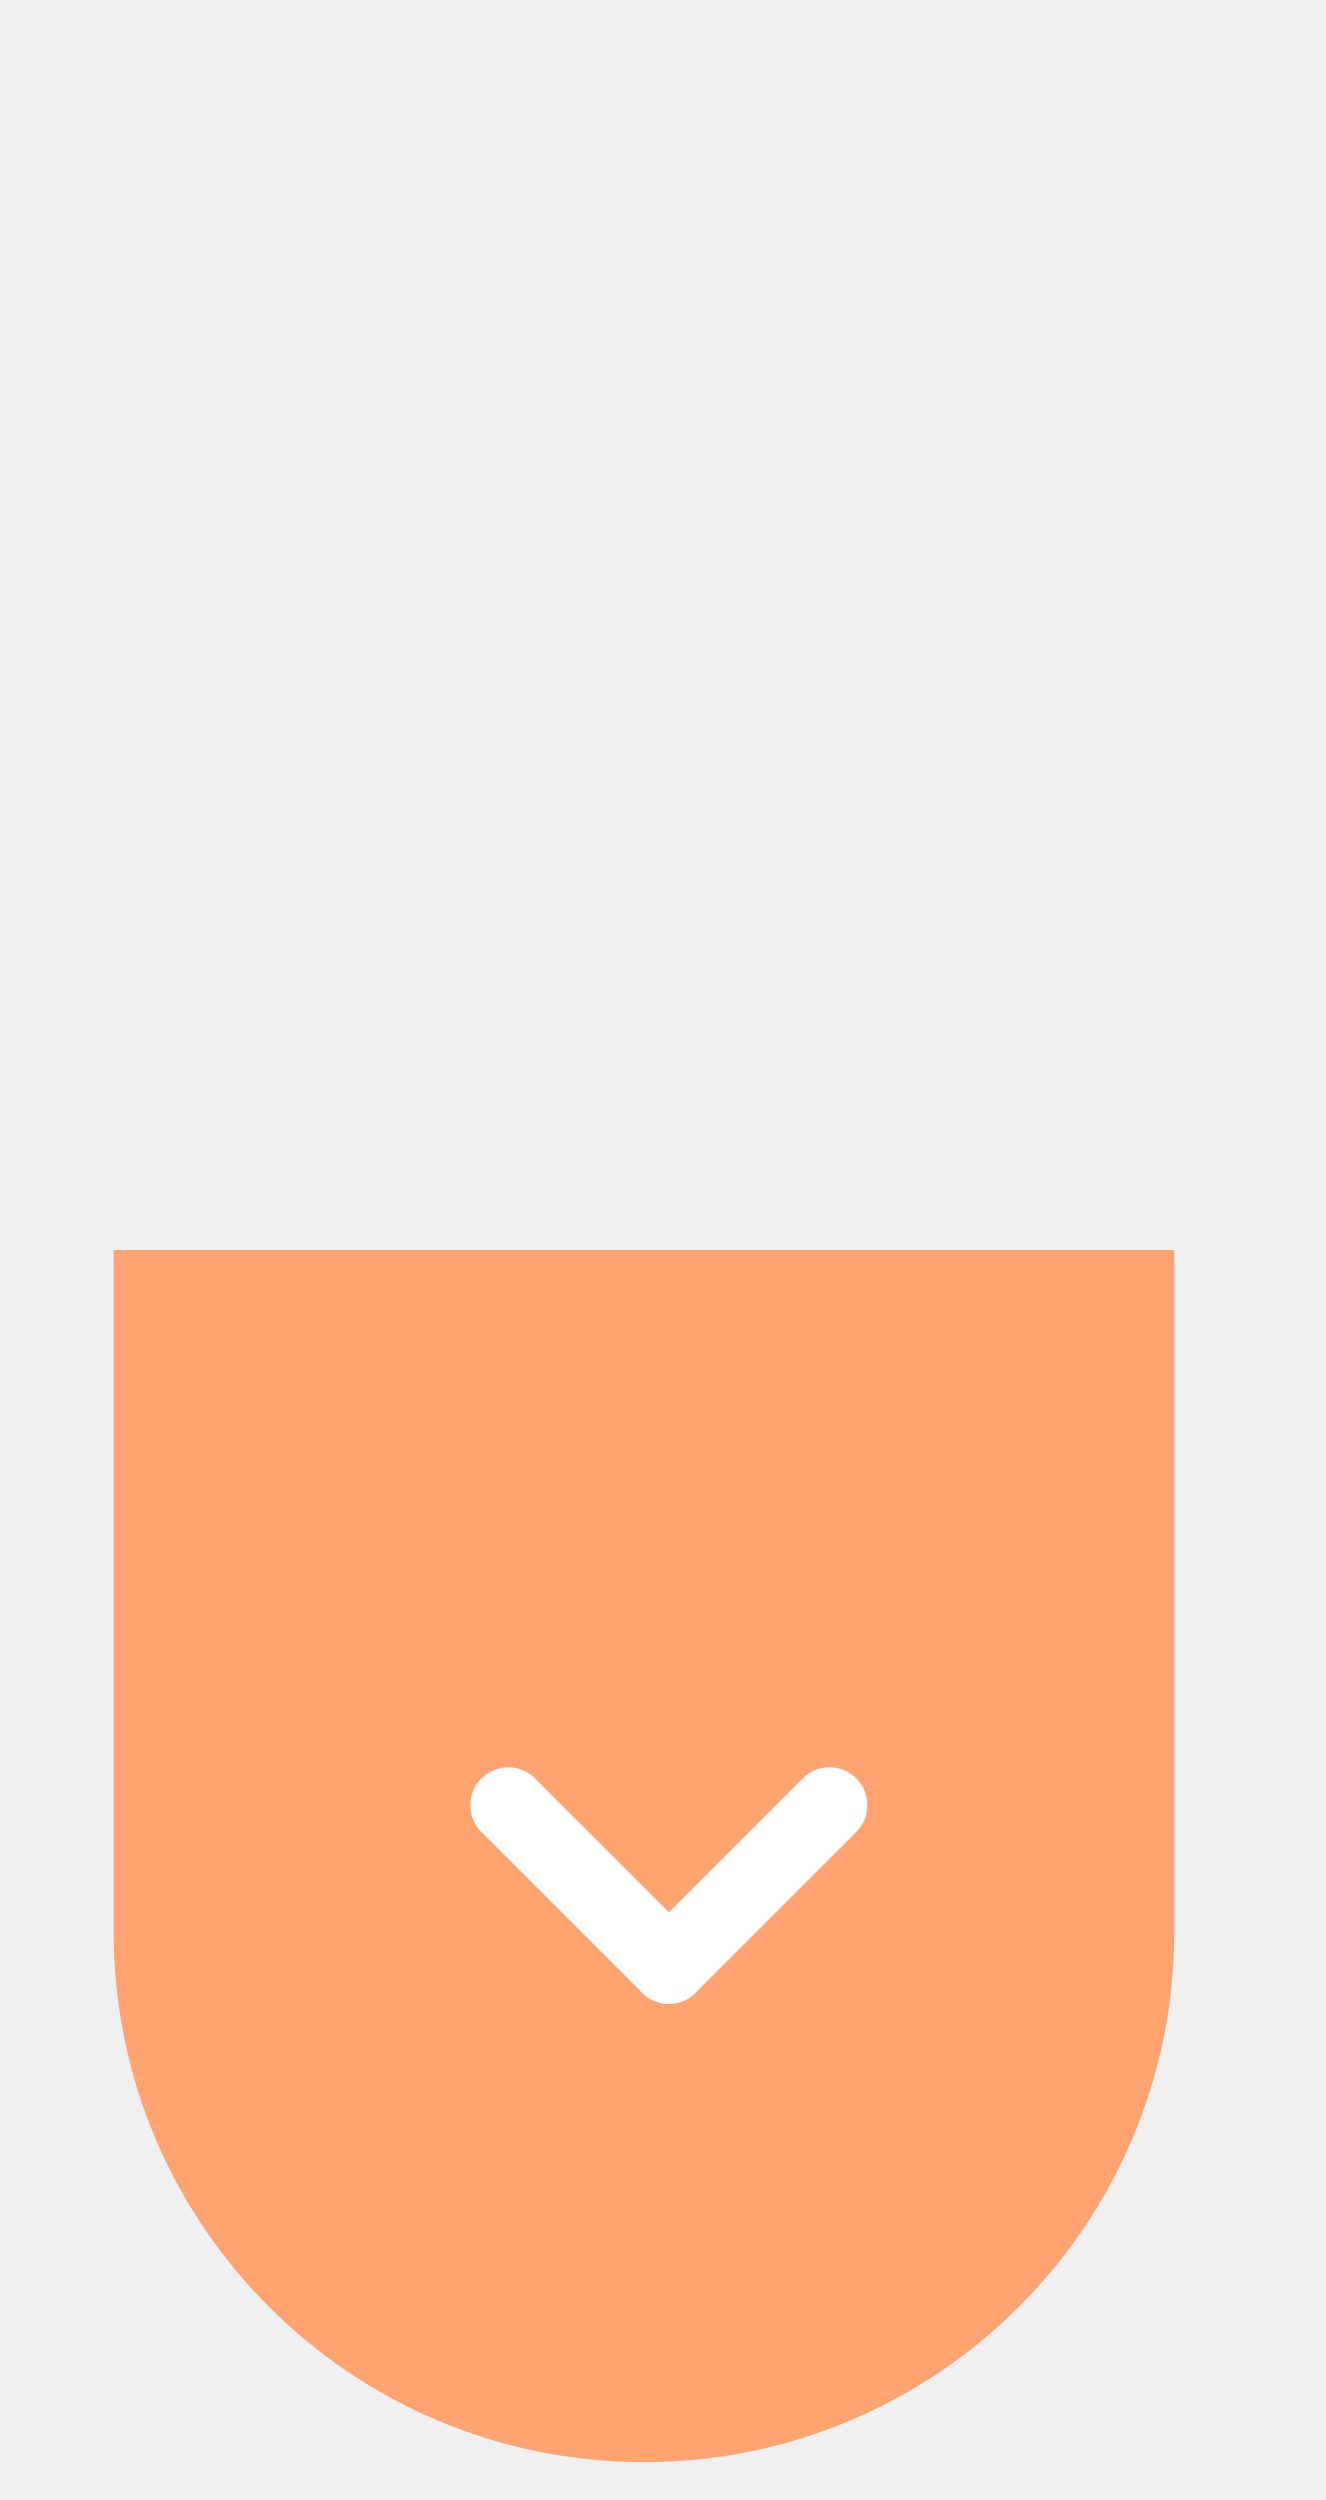
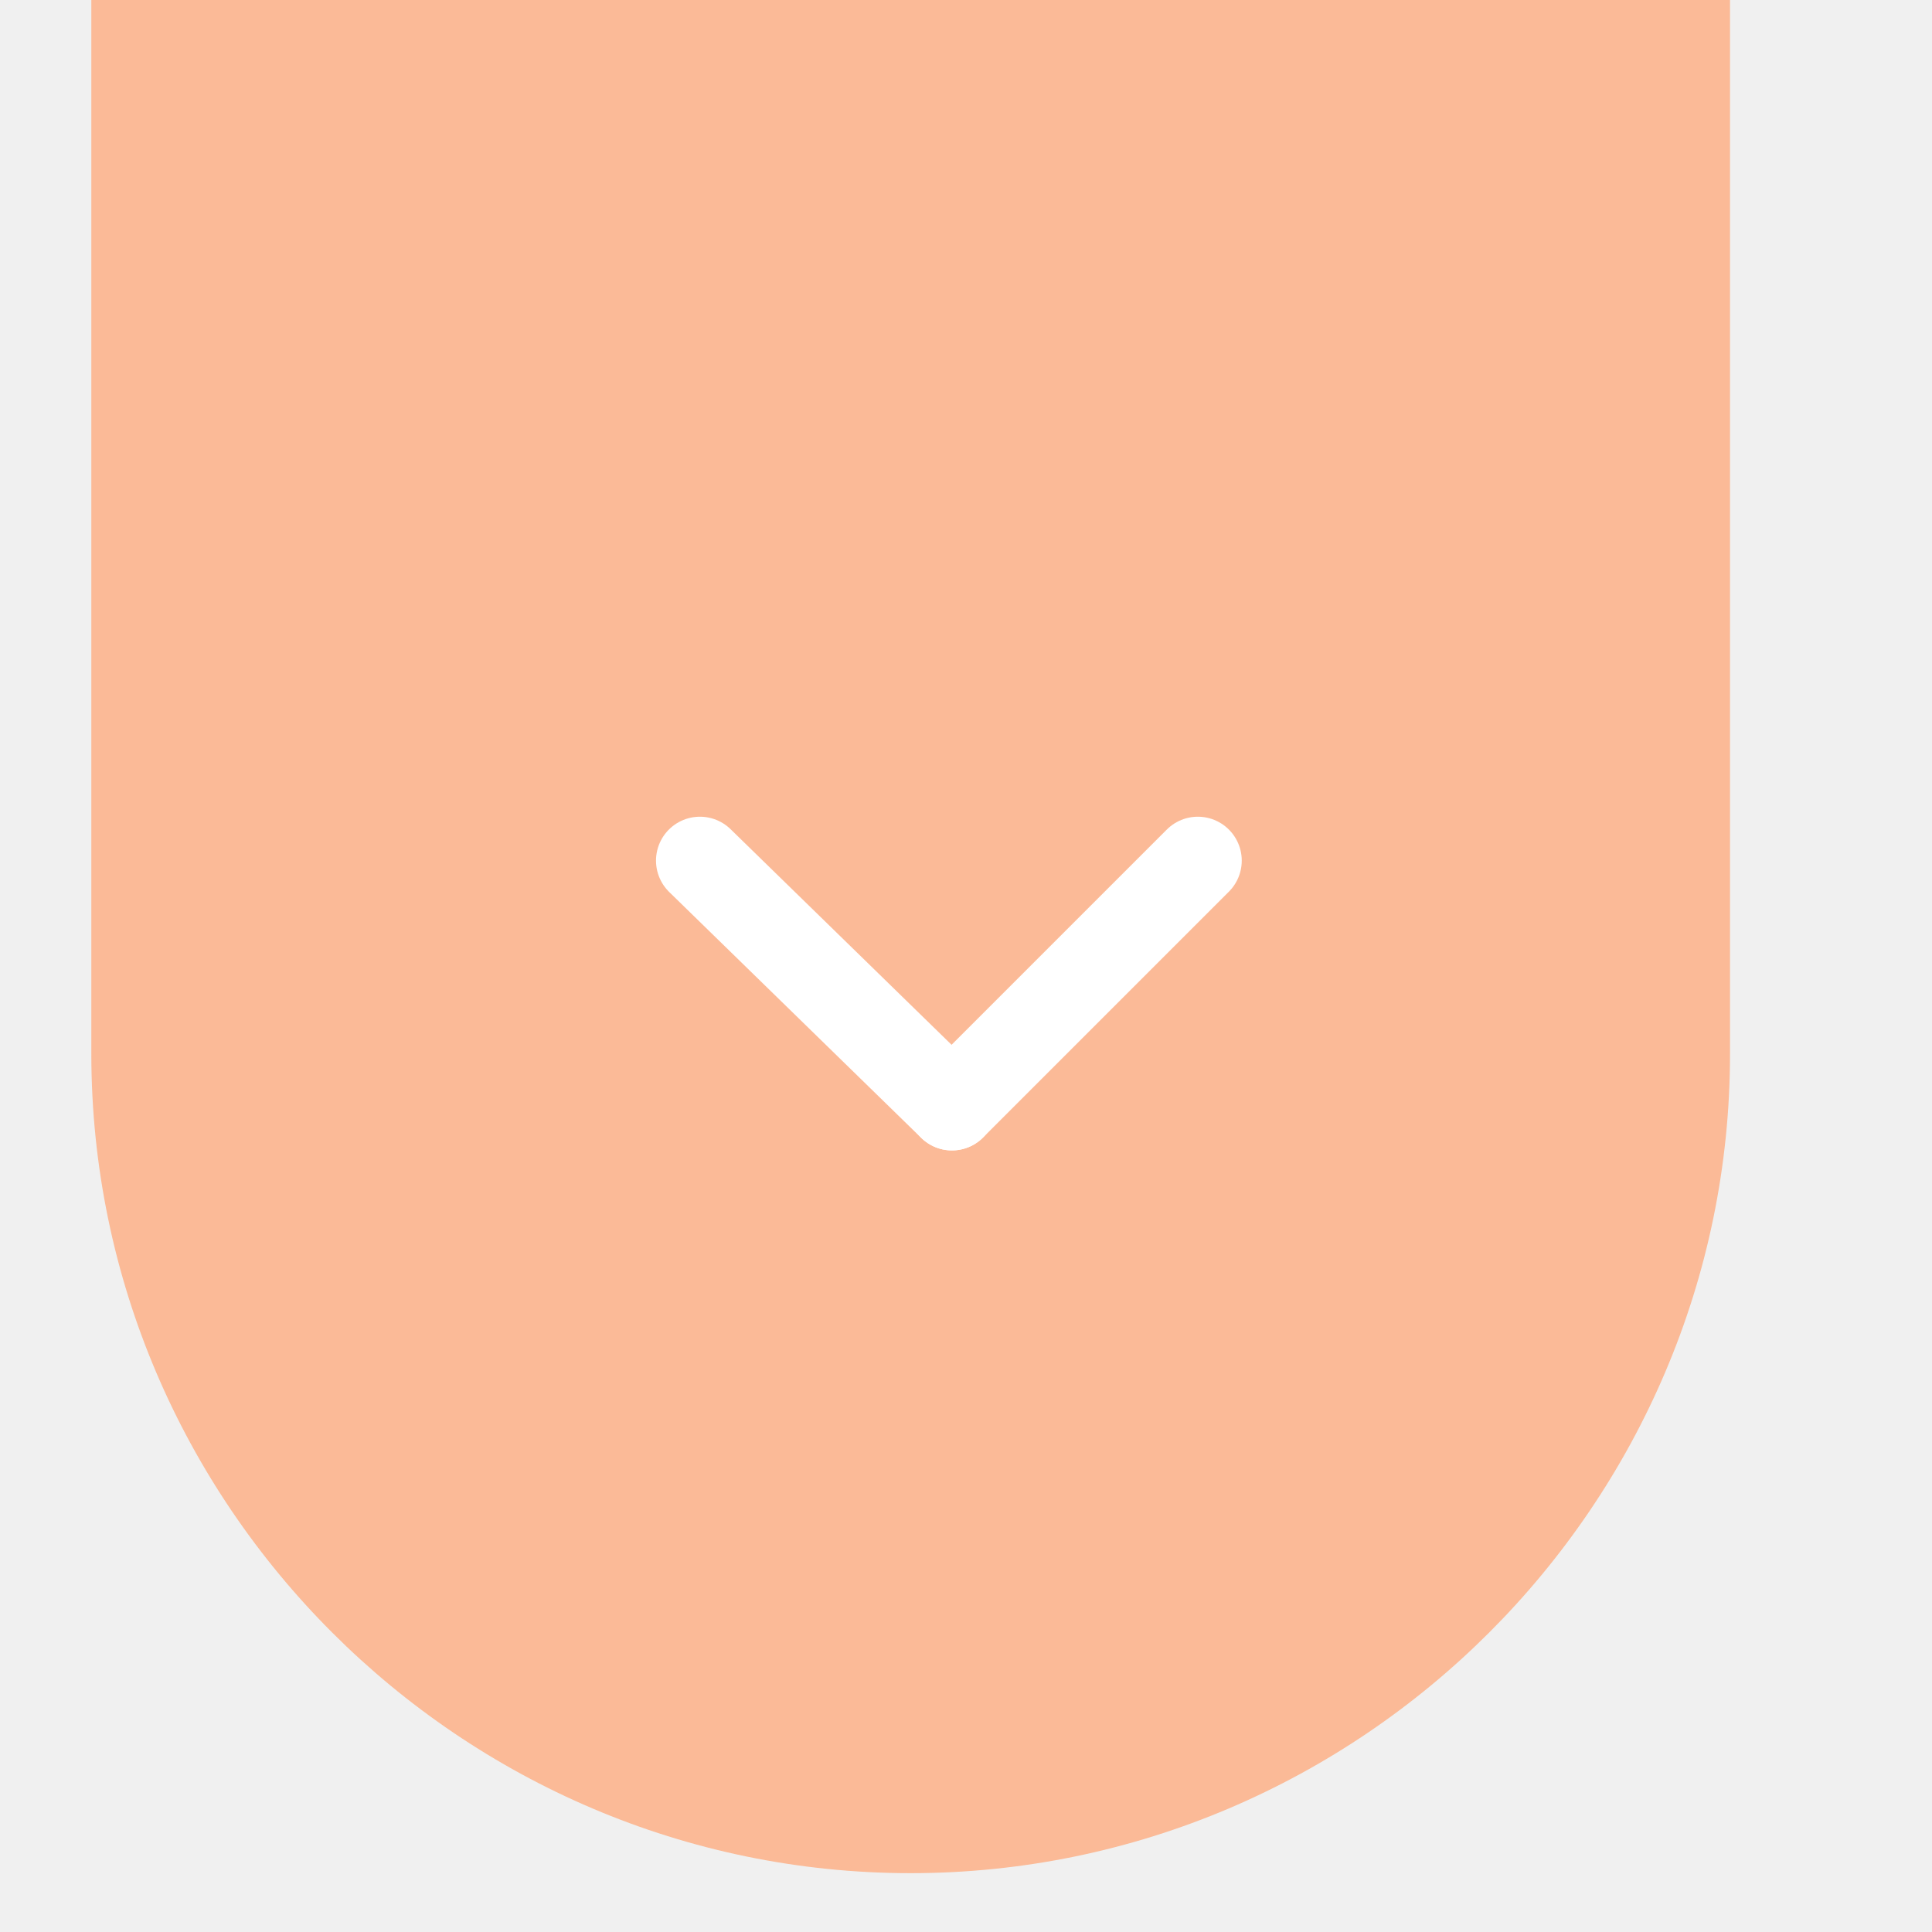
- <svg xmlns="http://www.w3.org/2000/svg" width="35" height="66" viewBox="0 0 35 66" fill="none">
-   <mask id="mask0" mask-type="alpha" maskUnits="userSpaceOnUse" x="3" y="0" width="28" height="65">
-     <rect width="28" height="65" rx="14" transform="matrix(1 0 0 -1 3 65)" fill="#FFA370" />
+ <svg xmlns="http://www.w3.org/2000/svg" version="1.1" id="Layer_1" x="0px" y="0px" viewBox="32.1 -3 220 220" enable-background="new 32.1 -3 220 220" xml:space="preserve">
+   <defs>
+     <filter id="Adobe_OpacityMaskFilter" filterUnits="userSpaceOnUse" x="22.5" y="-3" width="233.3" height="220">
+       <feColorMatrix type="matrix" values="1 0 0 0 0  0 1 0 0 0  0 0 1 0 0  0 0 0 1 0" />
+     </filter>
+   </defs>
+   <mask maskUnits="userSpaceOnUse" x="22.5" y="-3" width="233.3" height="220" id="mask0">
+     <path fill="#FFA370" filter="url(#Adobe_OpacityMaskFilter)" d="M135.8,210.3L135.8,210.3c51.3,0,93.3-42,93.3-93.3v-246.7   c0-51.3-42-93.3-93.3-93.3l0,0c-51.3,0-93.3,42-93.3,93.3V117C42.5,168.3,84.5,210.3,135.8,210.3z" />
  </mask>
  <g mask="url(#mask0)">
-     <rect width="35" height="33" transform="matrix(1 0 0 -1 0 66)" fill="#FFA370" />
+     <rect x="22.5" y="-3" fill="#FFA370" width="233.3" height="220" />
  </g>
-   <line x1="13.414" y1="47.657" x2="17.657" y2="51.9" stroke="white" stroke-width="2" stroke-linecap="round" stroke-linejoin="round" />
-   <line x1="21.899" y1="47.657" x2="17.657" y2="51.9" stroke="white" stroke-width="2" stroke-linecap="round" stroke-linejoin="round" />
+   <g>
+     <line fill="none" stroke="#FFFFFF" stroke-width="10" stroke-linecap="round" stroke-linejoin="round" x1="111.8" y1="95" x2="140.5" y2="123" />
+     <line fill="none" stroke="#FFFFFF" stroke-width="10" stroke-linecap="round" stroke-linejoin="round" x1="168.5" y1="95" x2="140.5" y2="123" />
+   </g>
</svg>
